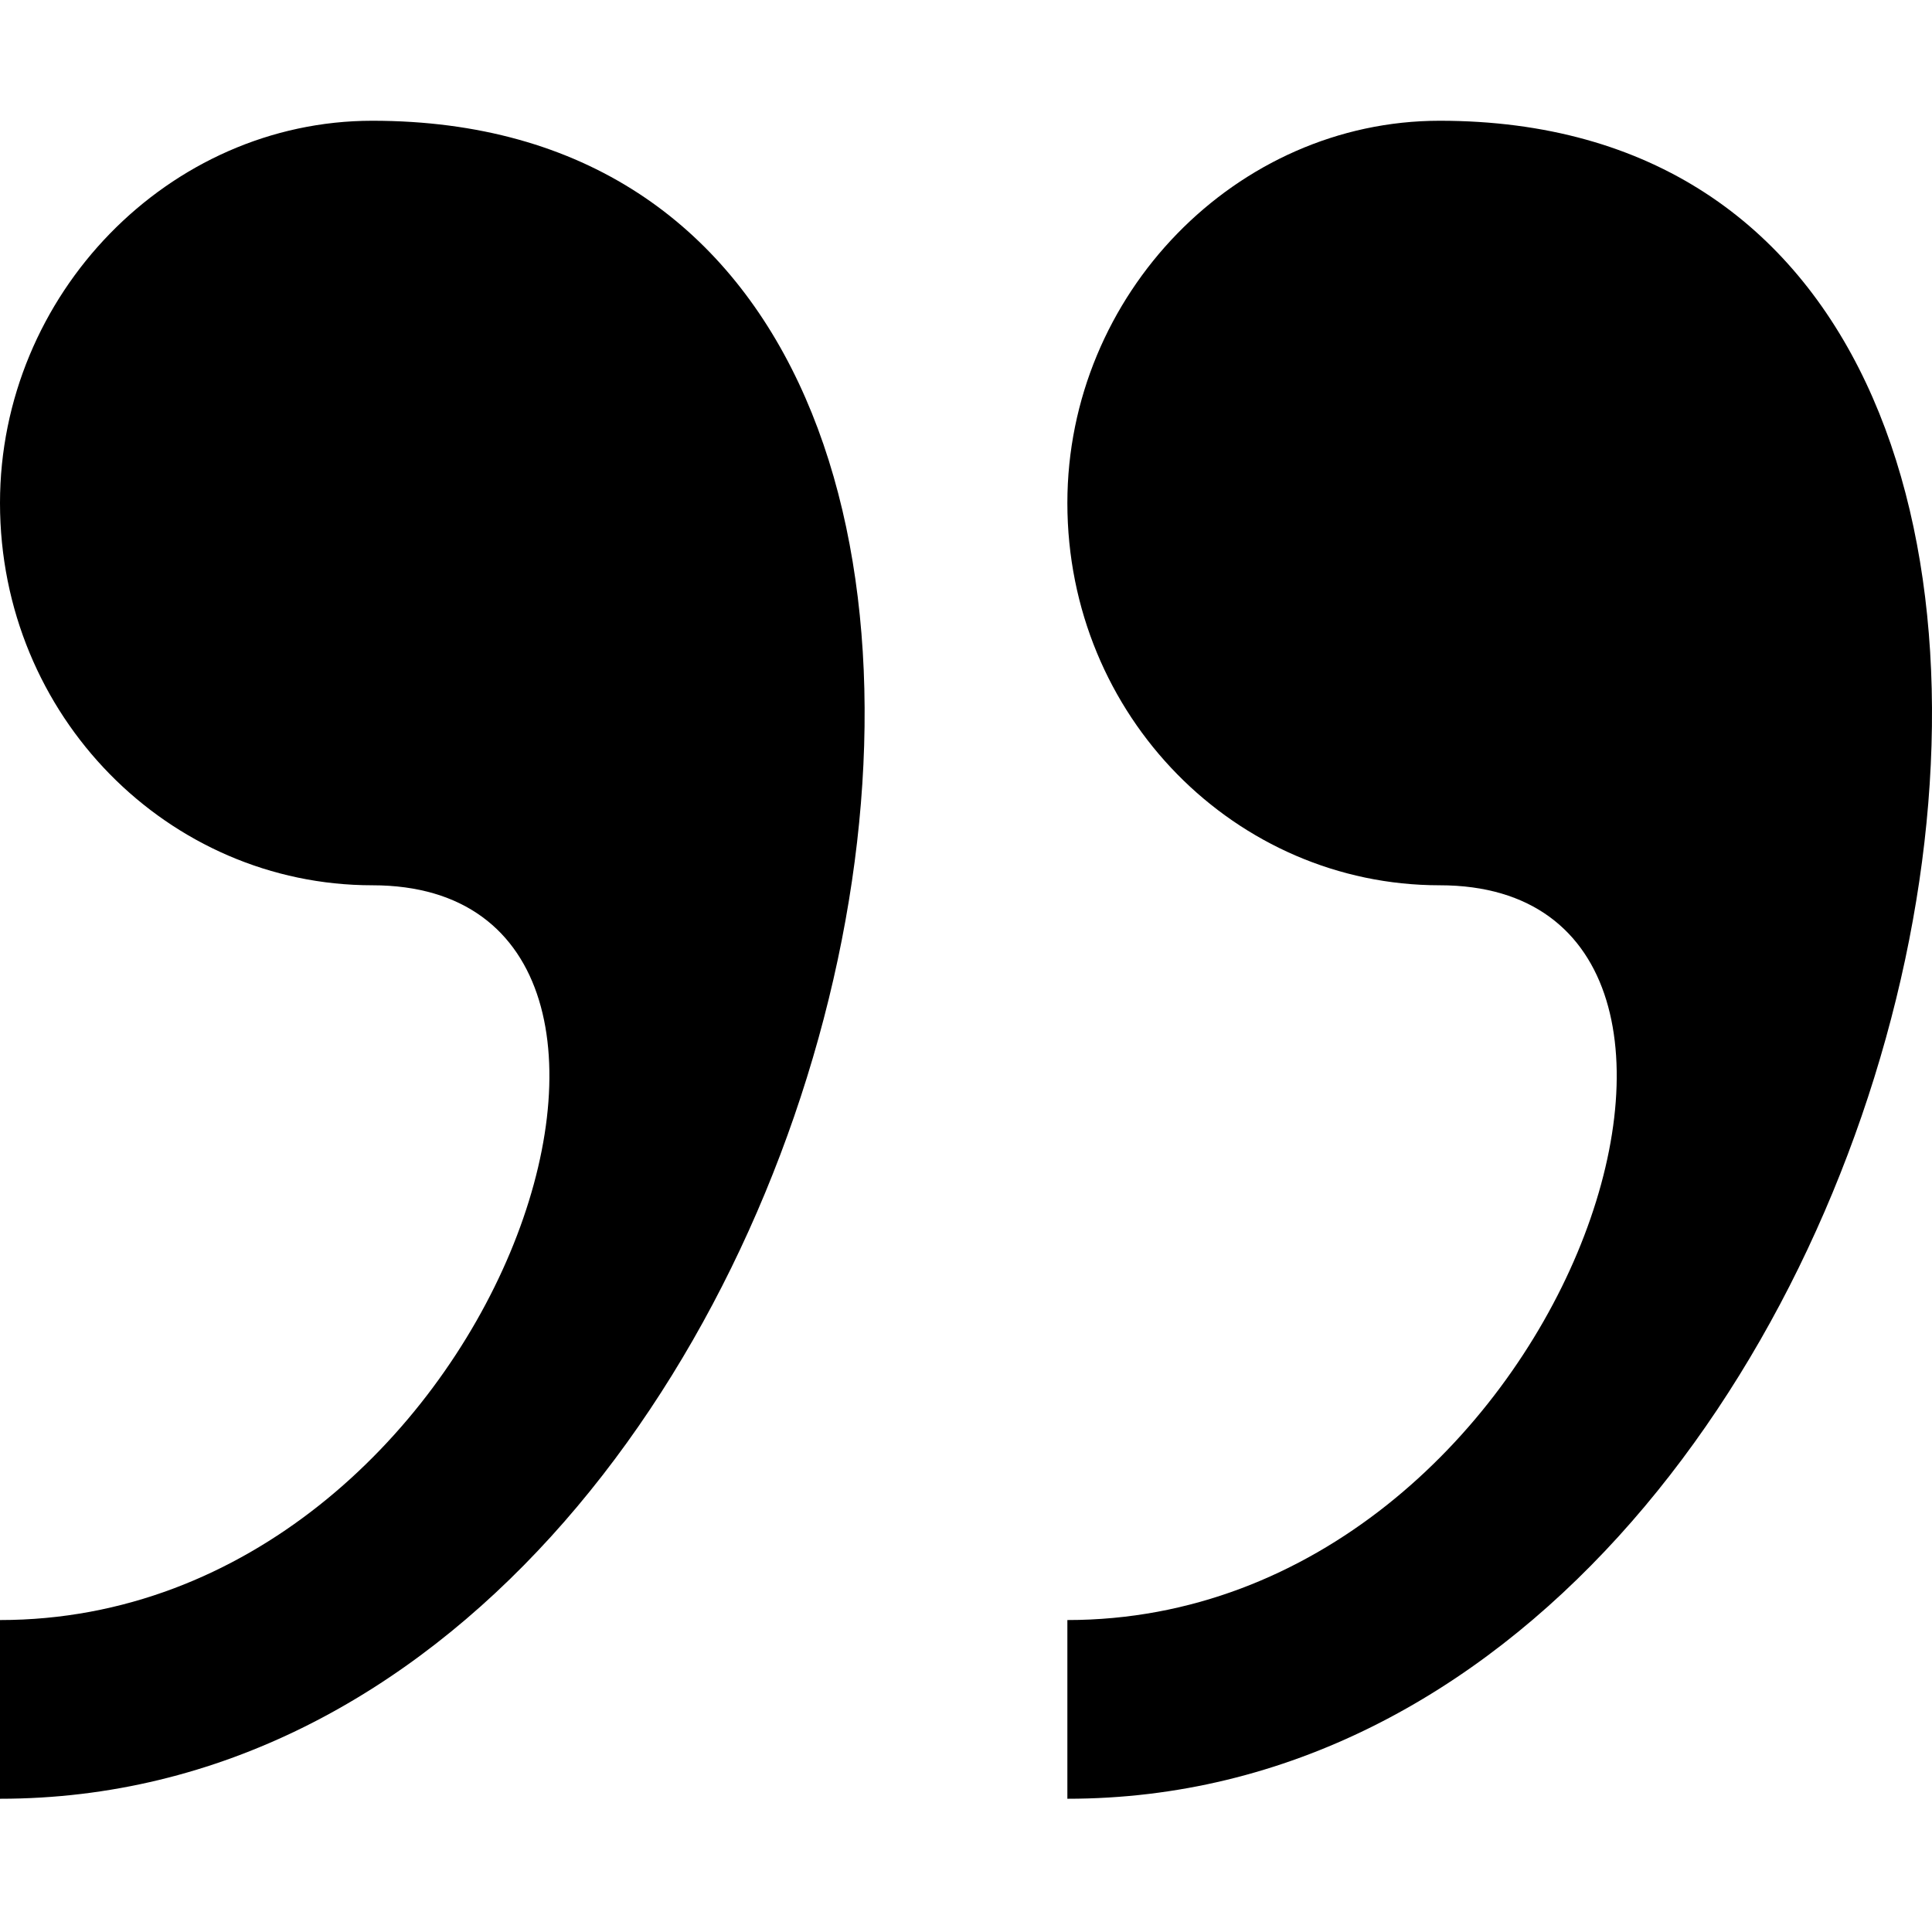
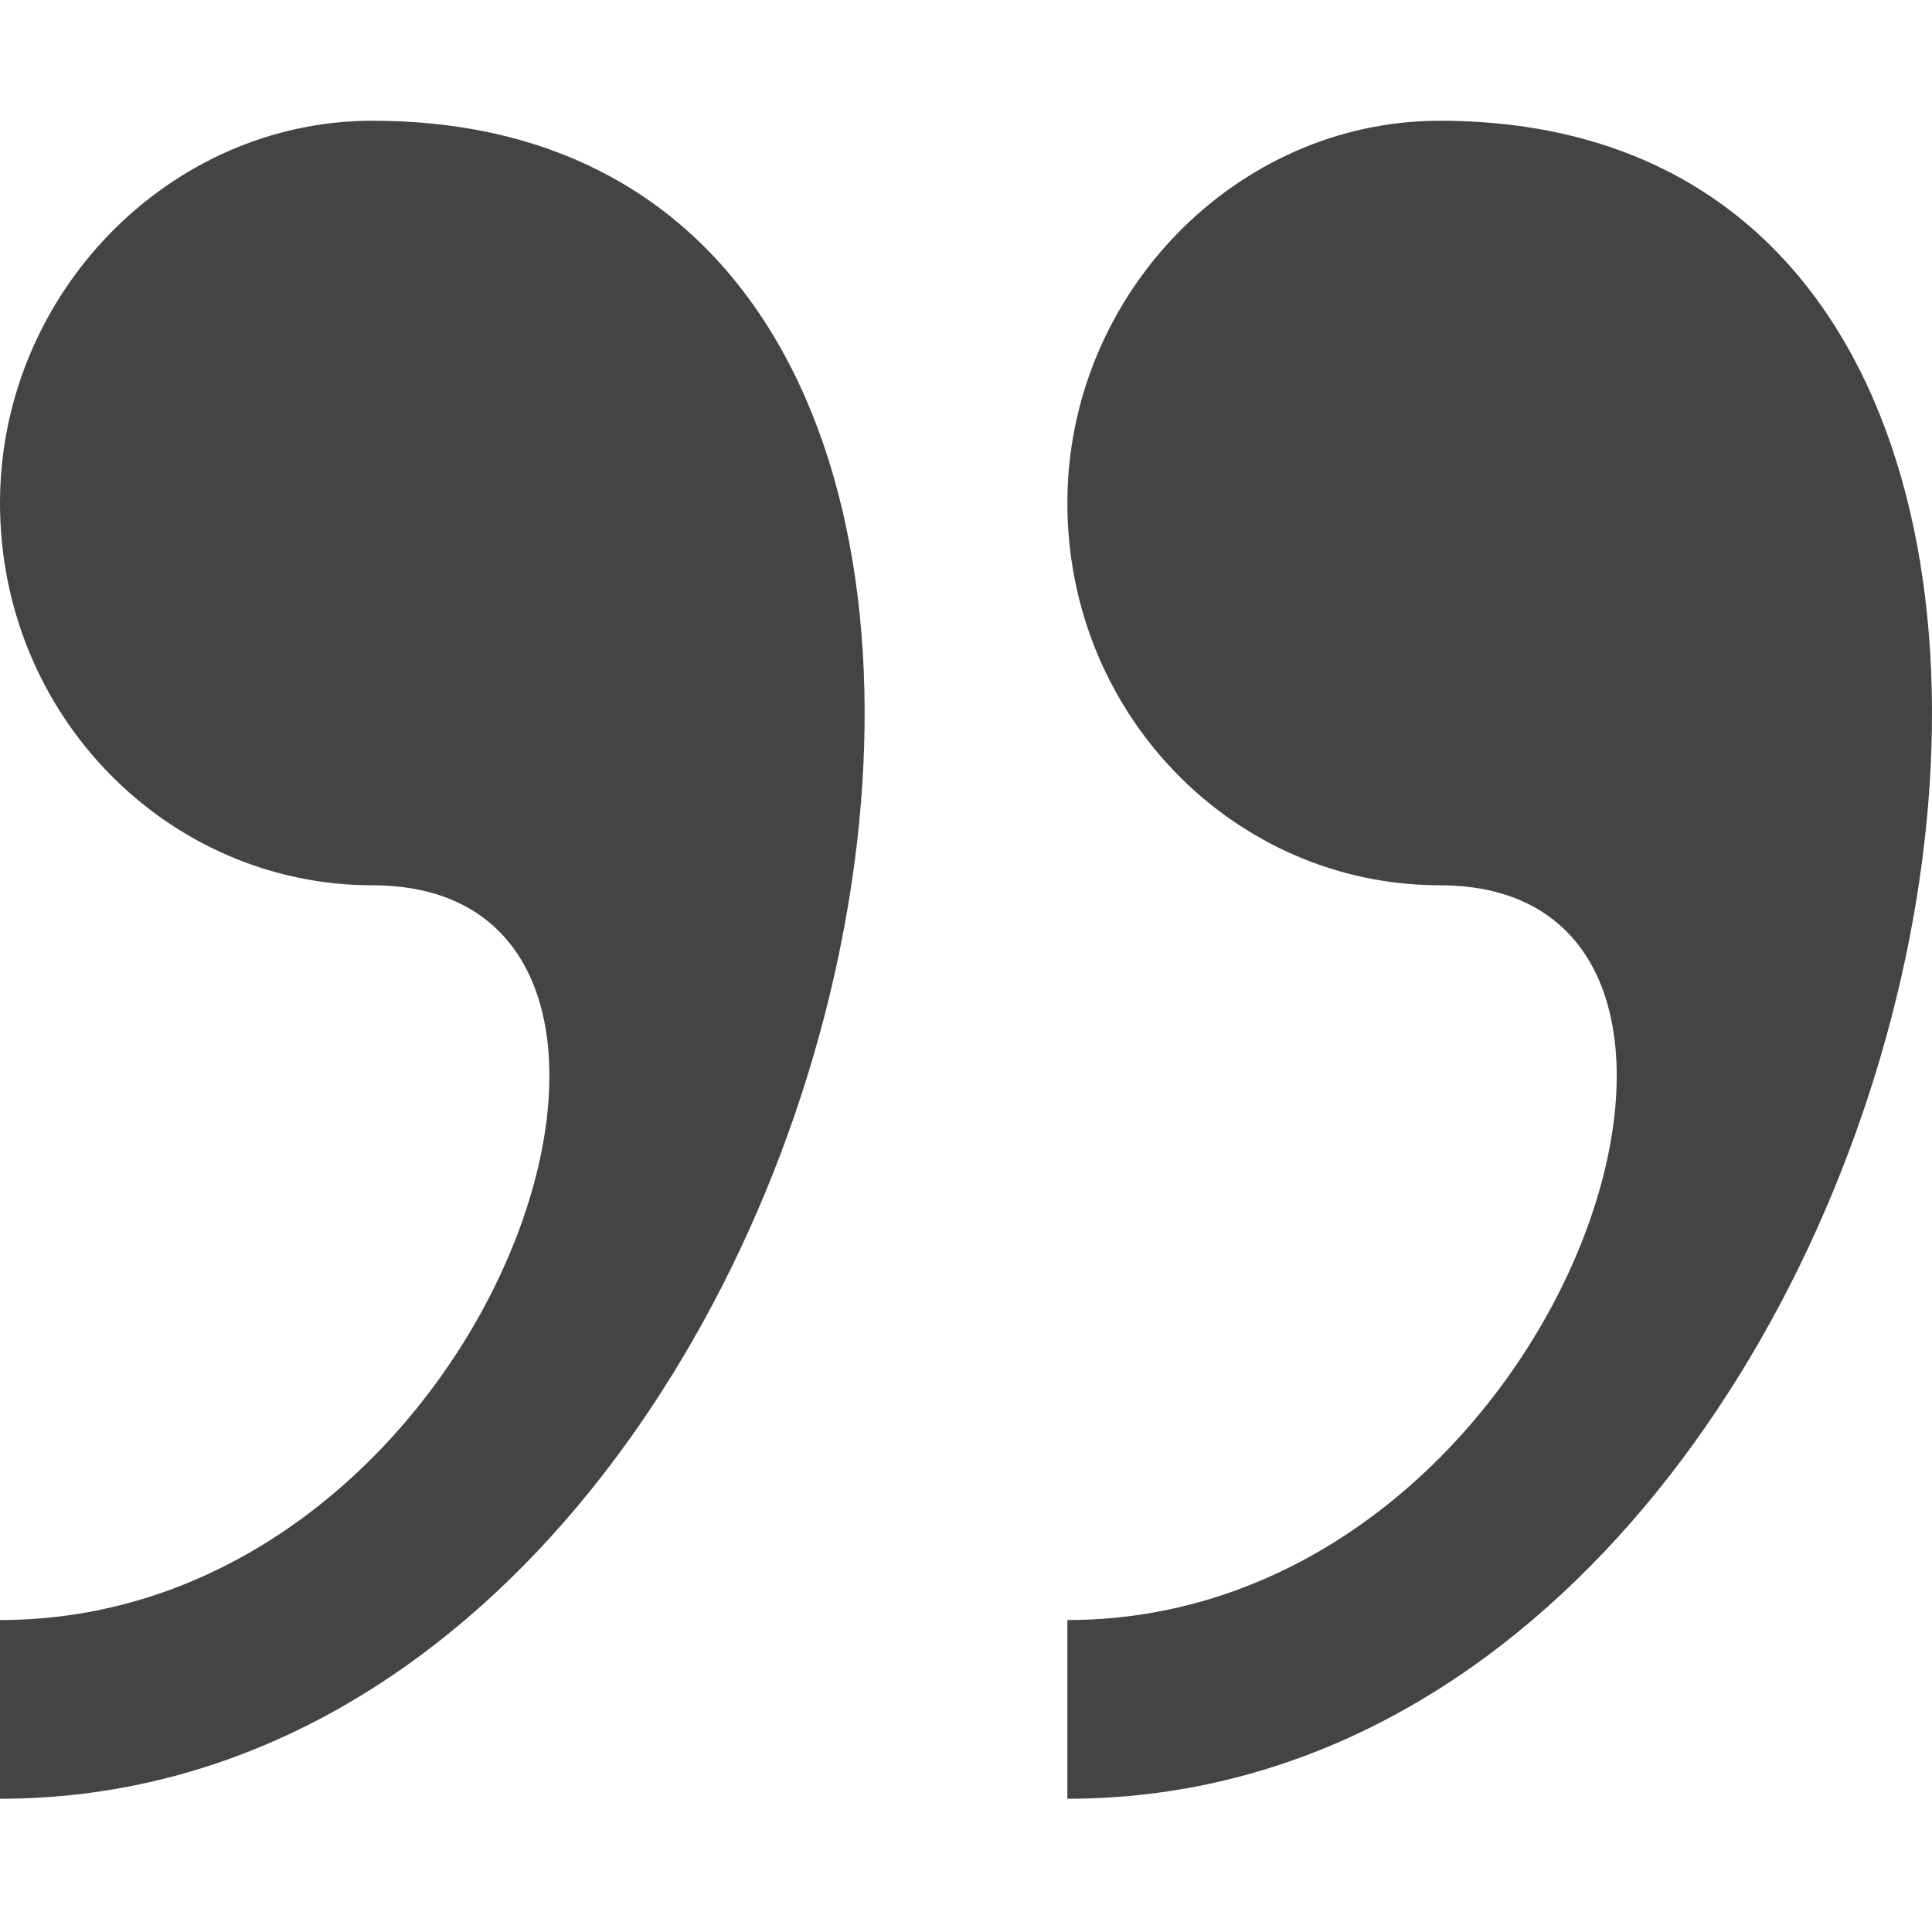
<svg xmlns="http://www.w3.org/2000/svg" width="32" height="32" viewBox="0 0 32 32">
-   <g class="nc-icon-wrapper" fill="#000000">
+   <g class="nc-icon-wrapper" fill="#444444">
    <path d="M6.167 2C2.796 2 0 4.878 0 8.331c0 3.536 2.796 6.332 6.167 6.332 6.085 0 2.056 12.17-6.167 12.17v2.96C14.636 29.793 20.31 2 6.167 2zm17.679 0c-3.372 0-6.167 2.878-6.167 6.331 0 3.536 2.795 6.332 6.167 6.332 6.084 0 2.055 12.17-6.167 12.17v2.96C32.315 29.793 37.989 2 23.846 2z" />
  </g>
</svg>
